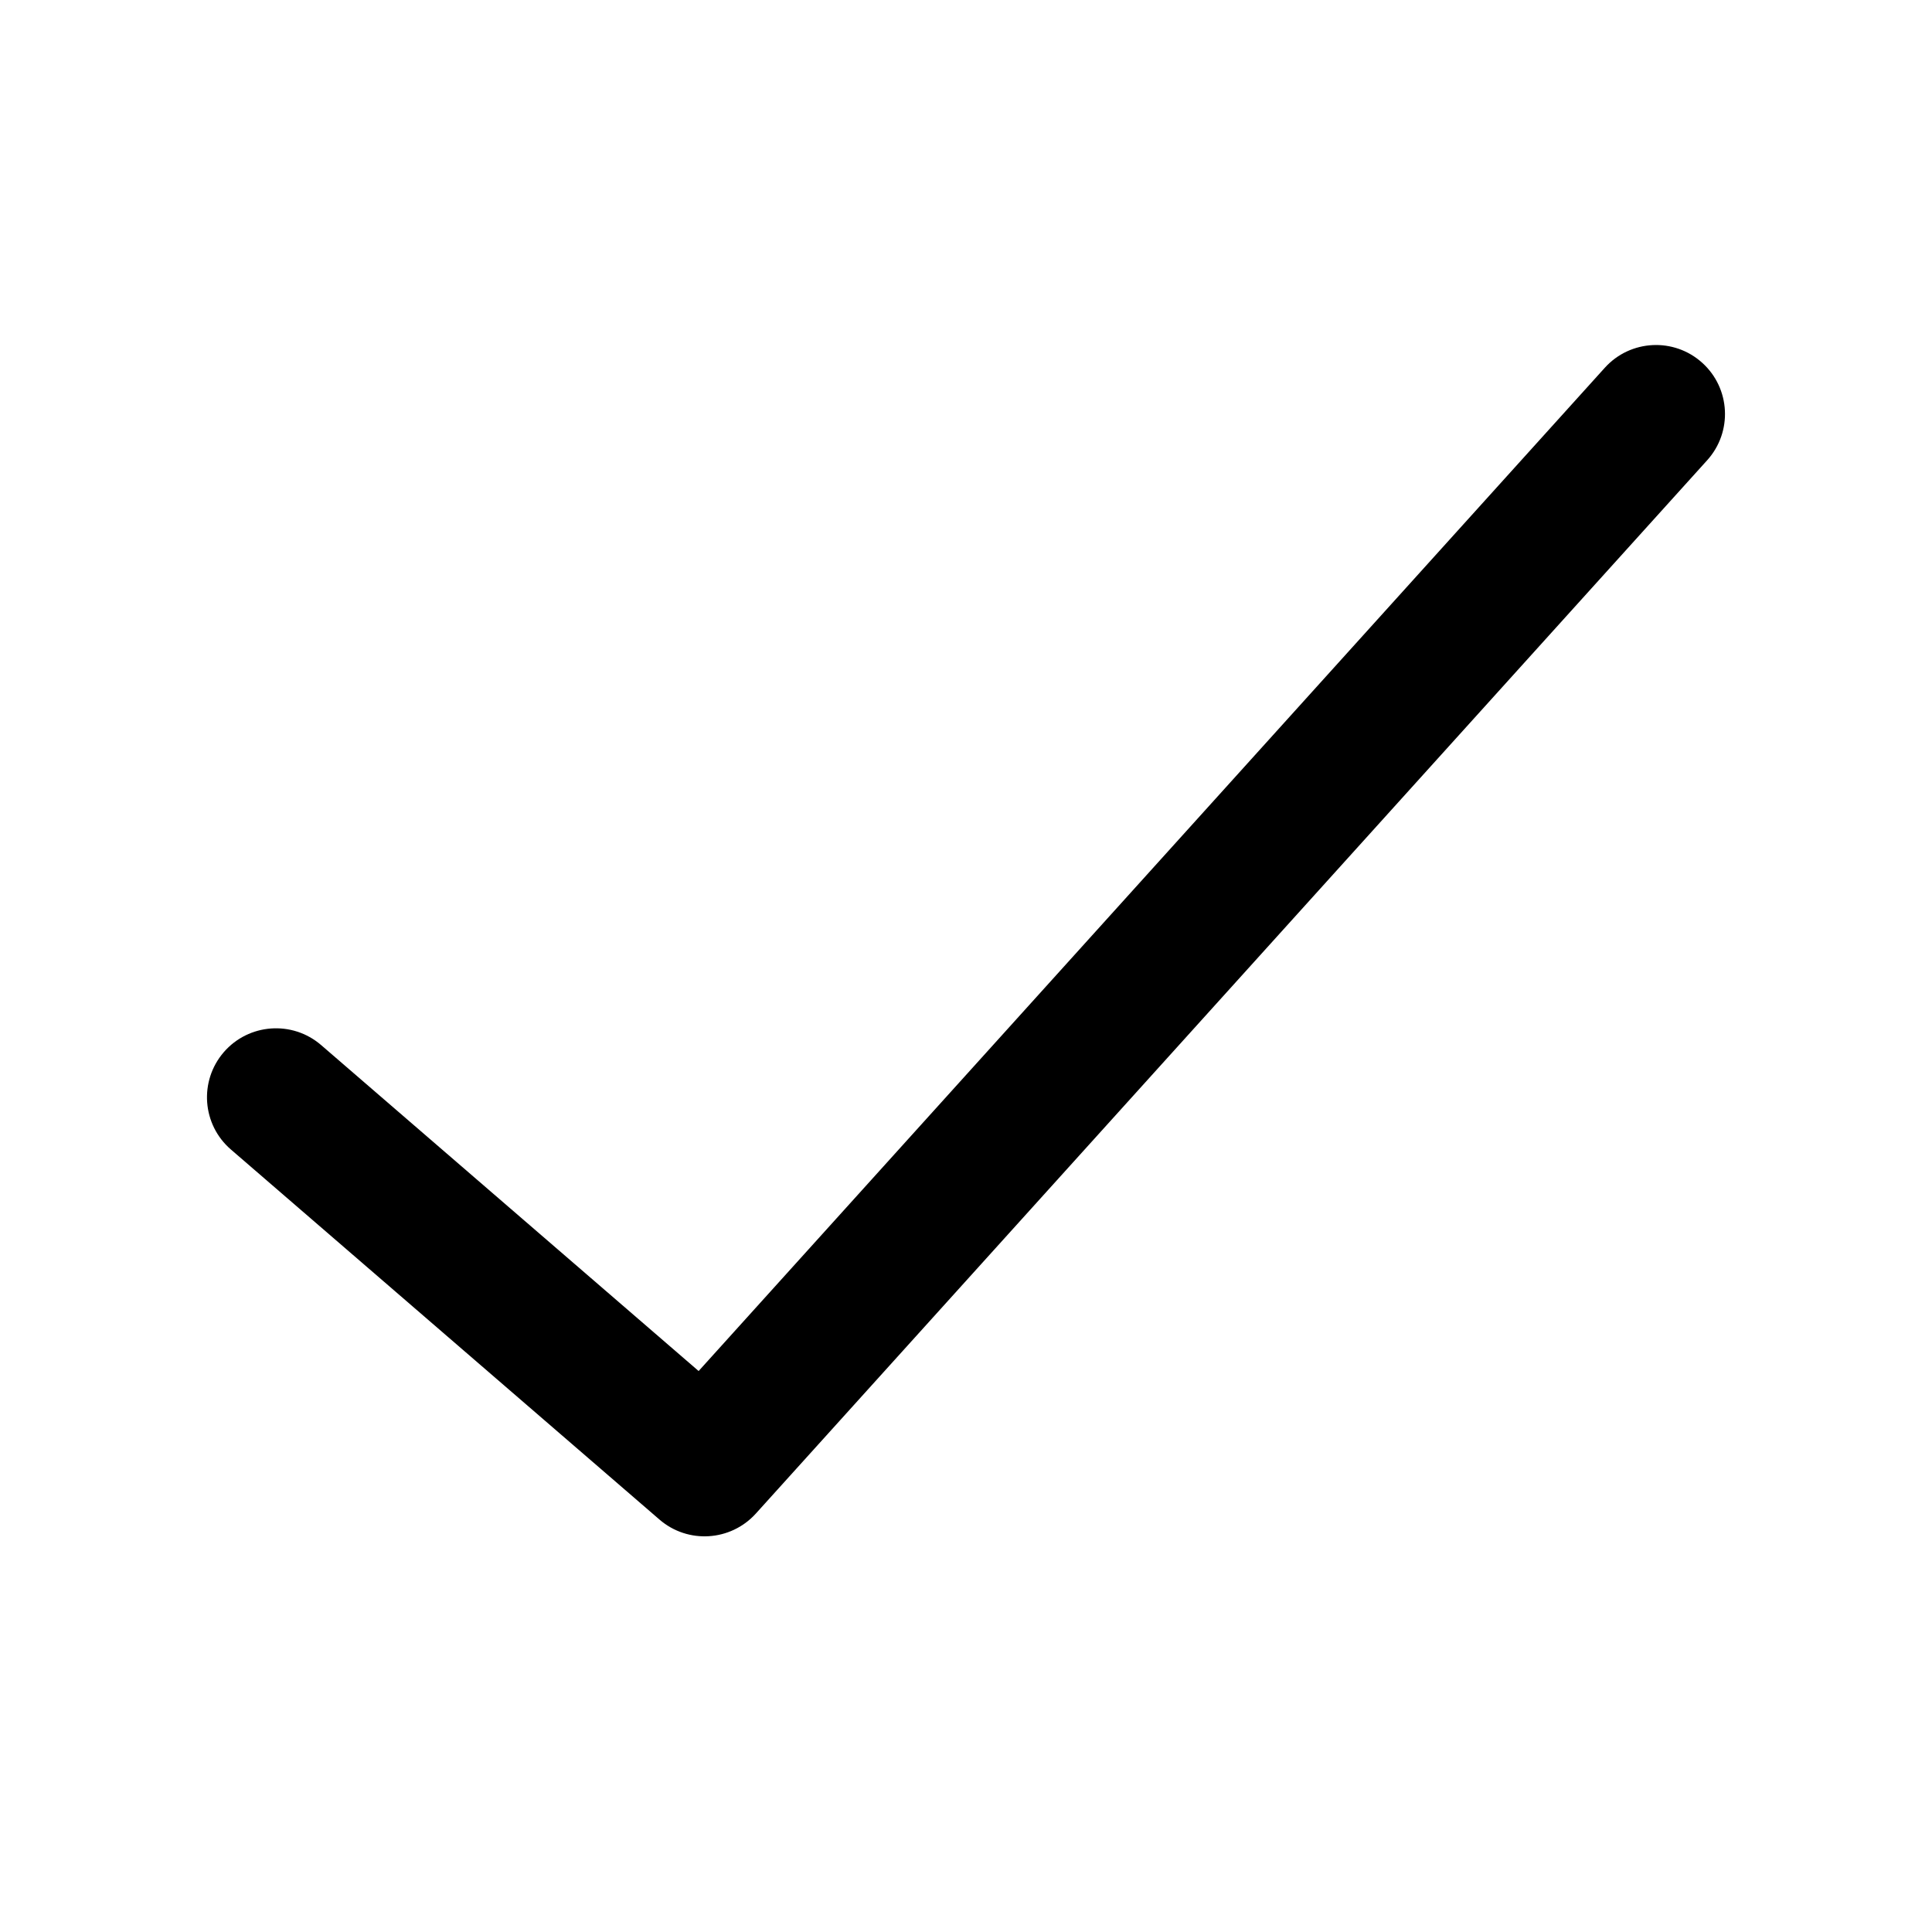
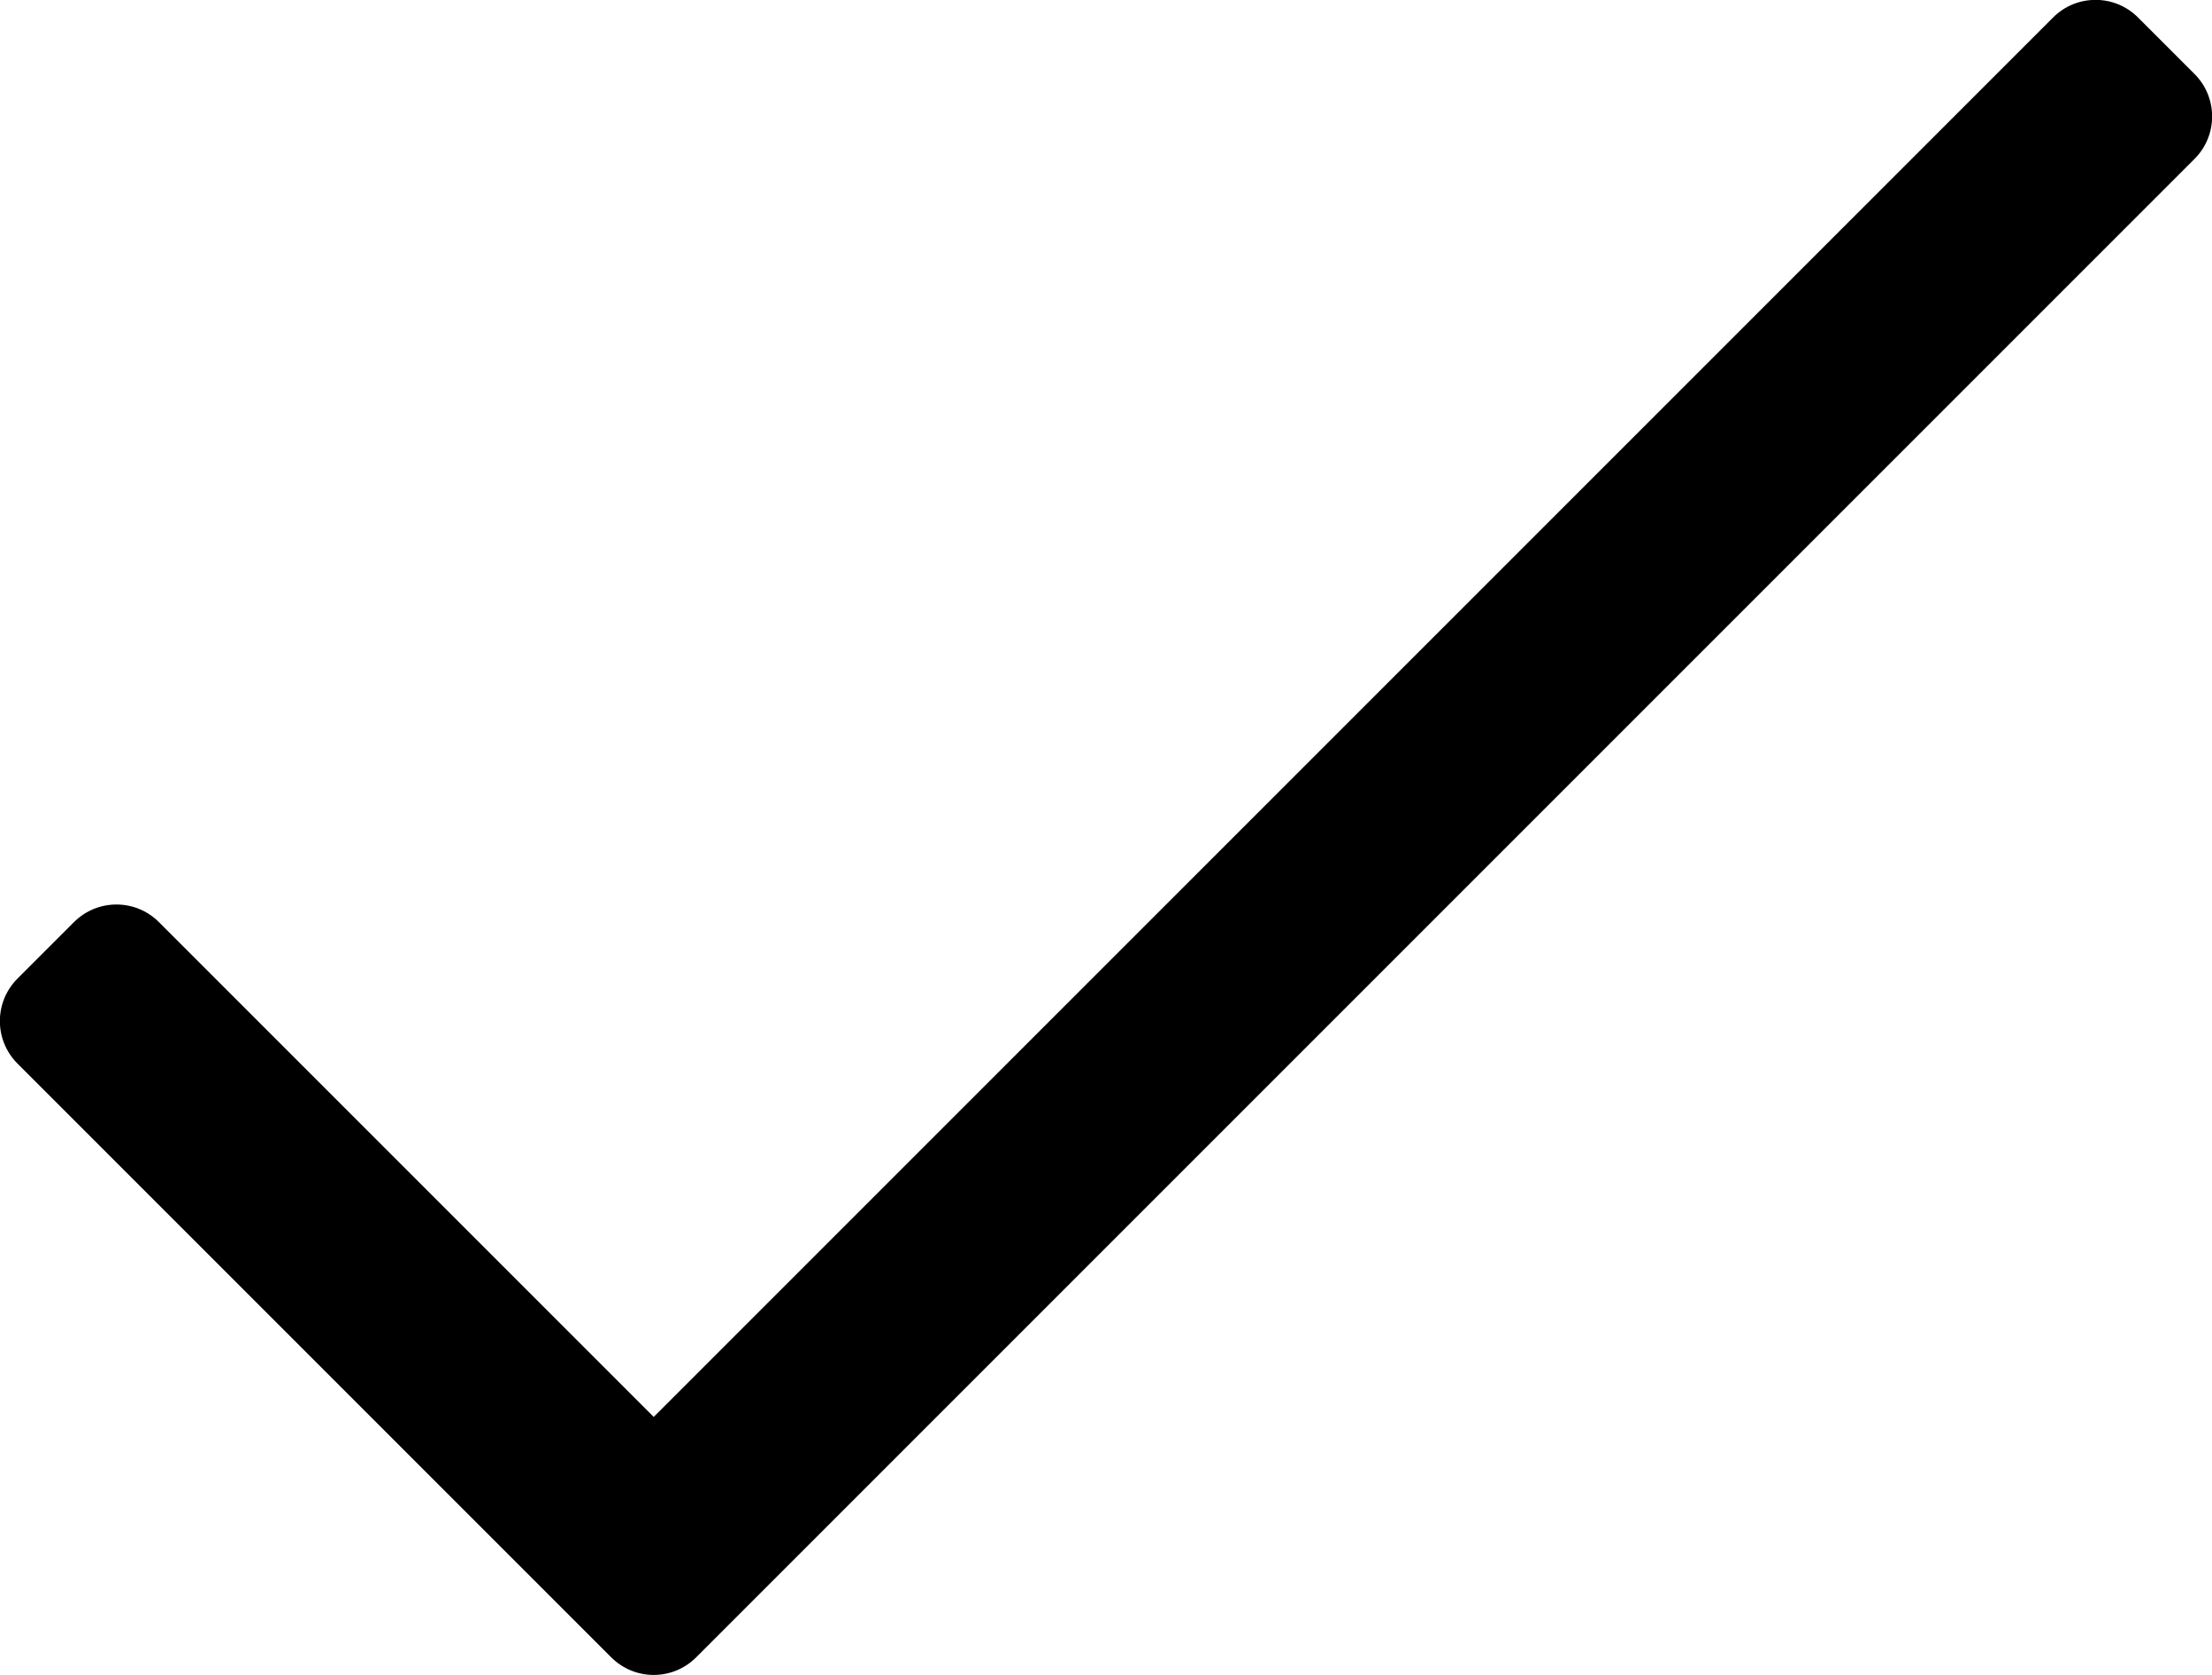
- <svg xmlns="http://www.w3.org/2000/svg" width="28" height="28" viewBox="0 0 28 28">
-   <path fill-rule="evenodd" clip-rule="evenodd" d="M24.67 5.258C25.08 5.628 25.112 6.26 24.742 6.67L10.954 21.936C10.589 22.339 9.969 22.378 9.558 22.023L3.347 16.66C2.928 16.299 2.882 15.668 3.243 15.249C3.604 14.832 4.235 14.785 4.654 15.146L10.125 19.87L23.258 5.33C23.628 4.92 24.261 4.888 24.67 5.258Z" />
+ <svg xmlns="http://www.w3.org/2000/svg" version="1.1" id="Layer_1" x="0px" y="0px" viewBox="0 0 442.6 335.1" style="enable-background:new 0 0 442.6 335.1;" xml:space="preserve">
+   <path d="M410.8,3.5l-280,280l-99-99c-4.7-4.7-12.3-4.7-17,0L3.5,195.8c-4.7,4.7-4.7,12.3,0,17l118.8,118.8c4.7,4.7,12.3,4.7,17,0  L439.1,31.8c4.7-4.7,4.7-12.3,0-17L427.8,3.5C423.1-1.2,415.5-1.2,410.8,3.5L410.8,3.5z" />
</svg>
